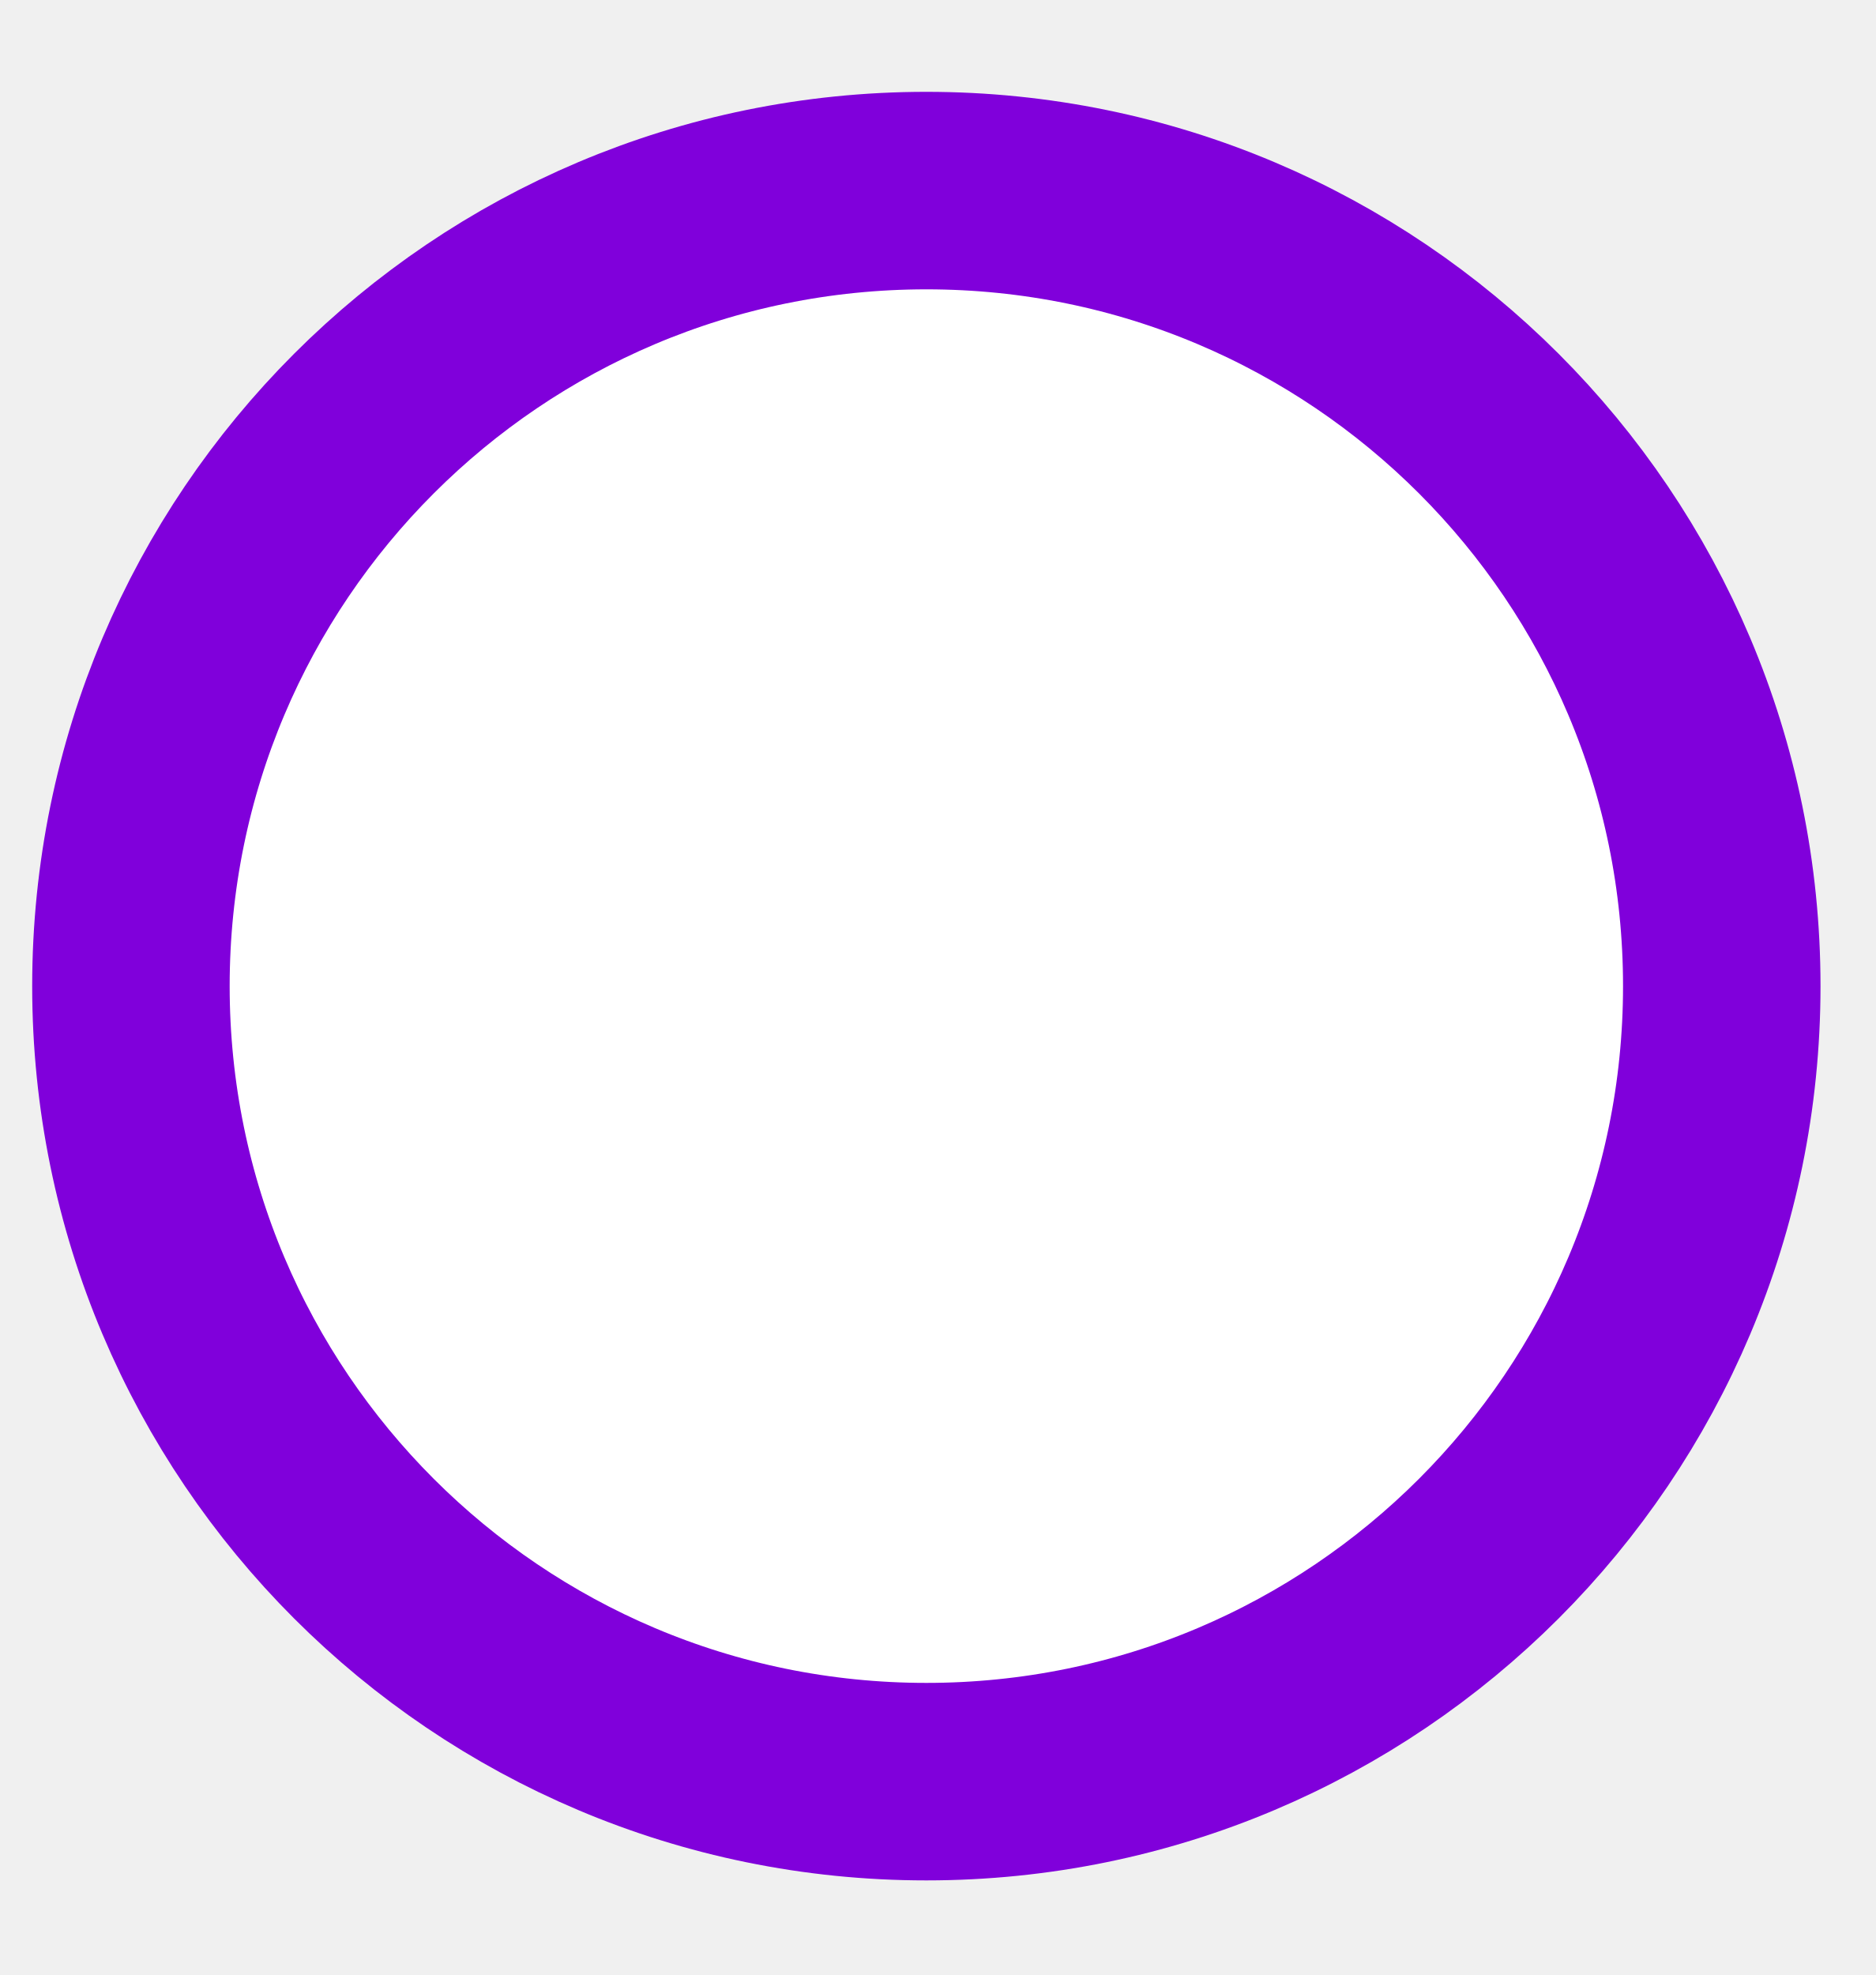
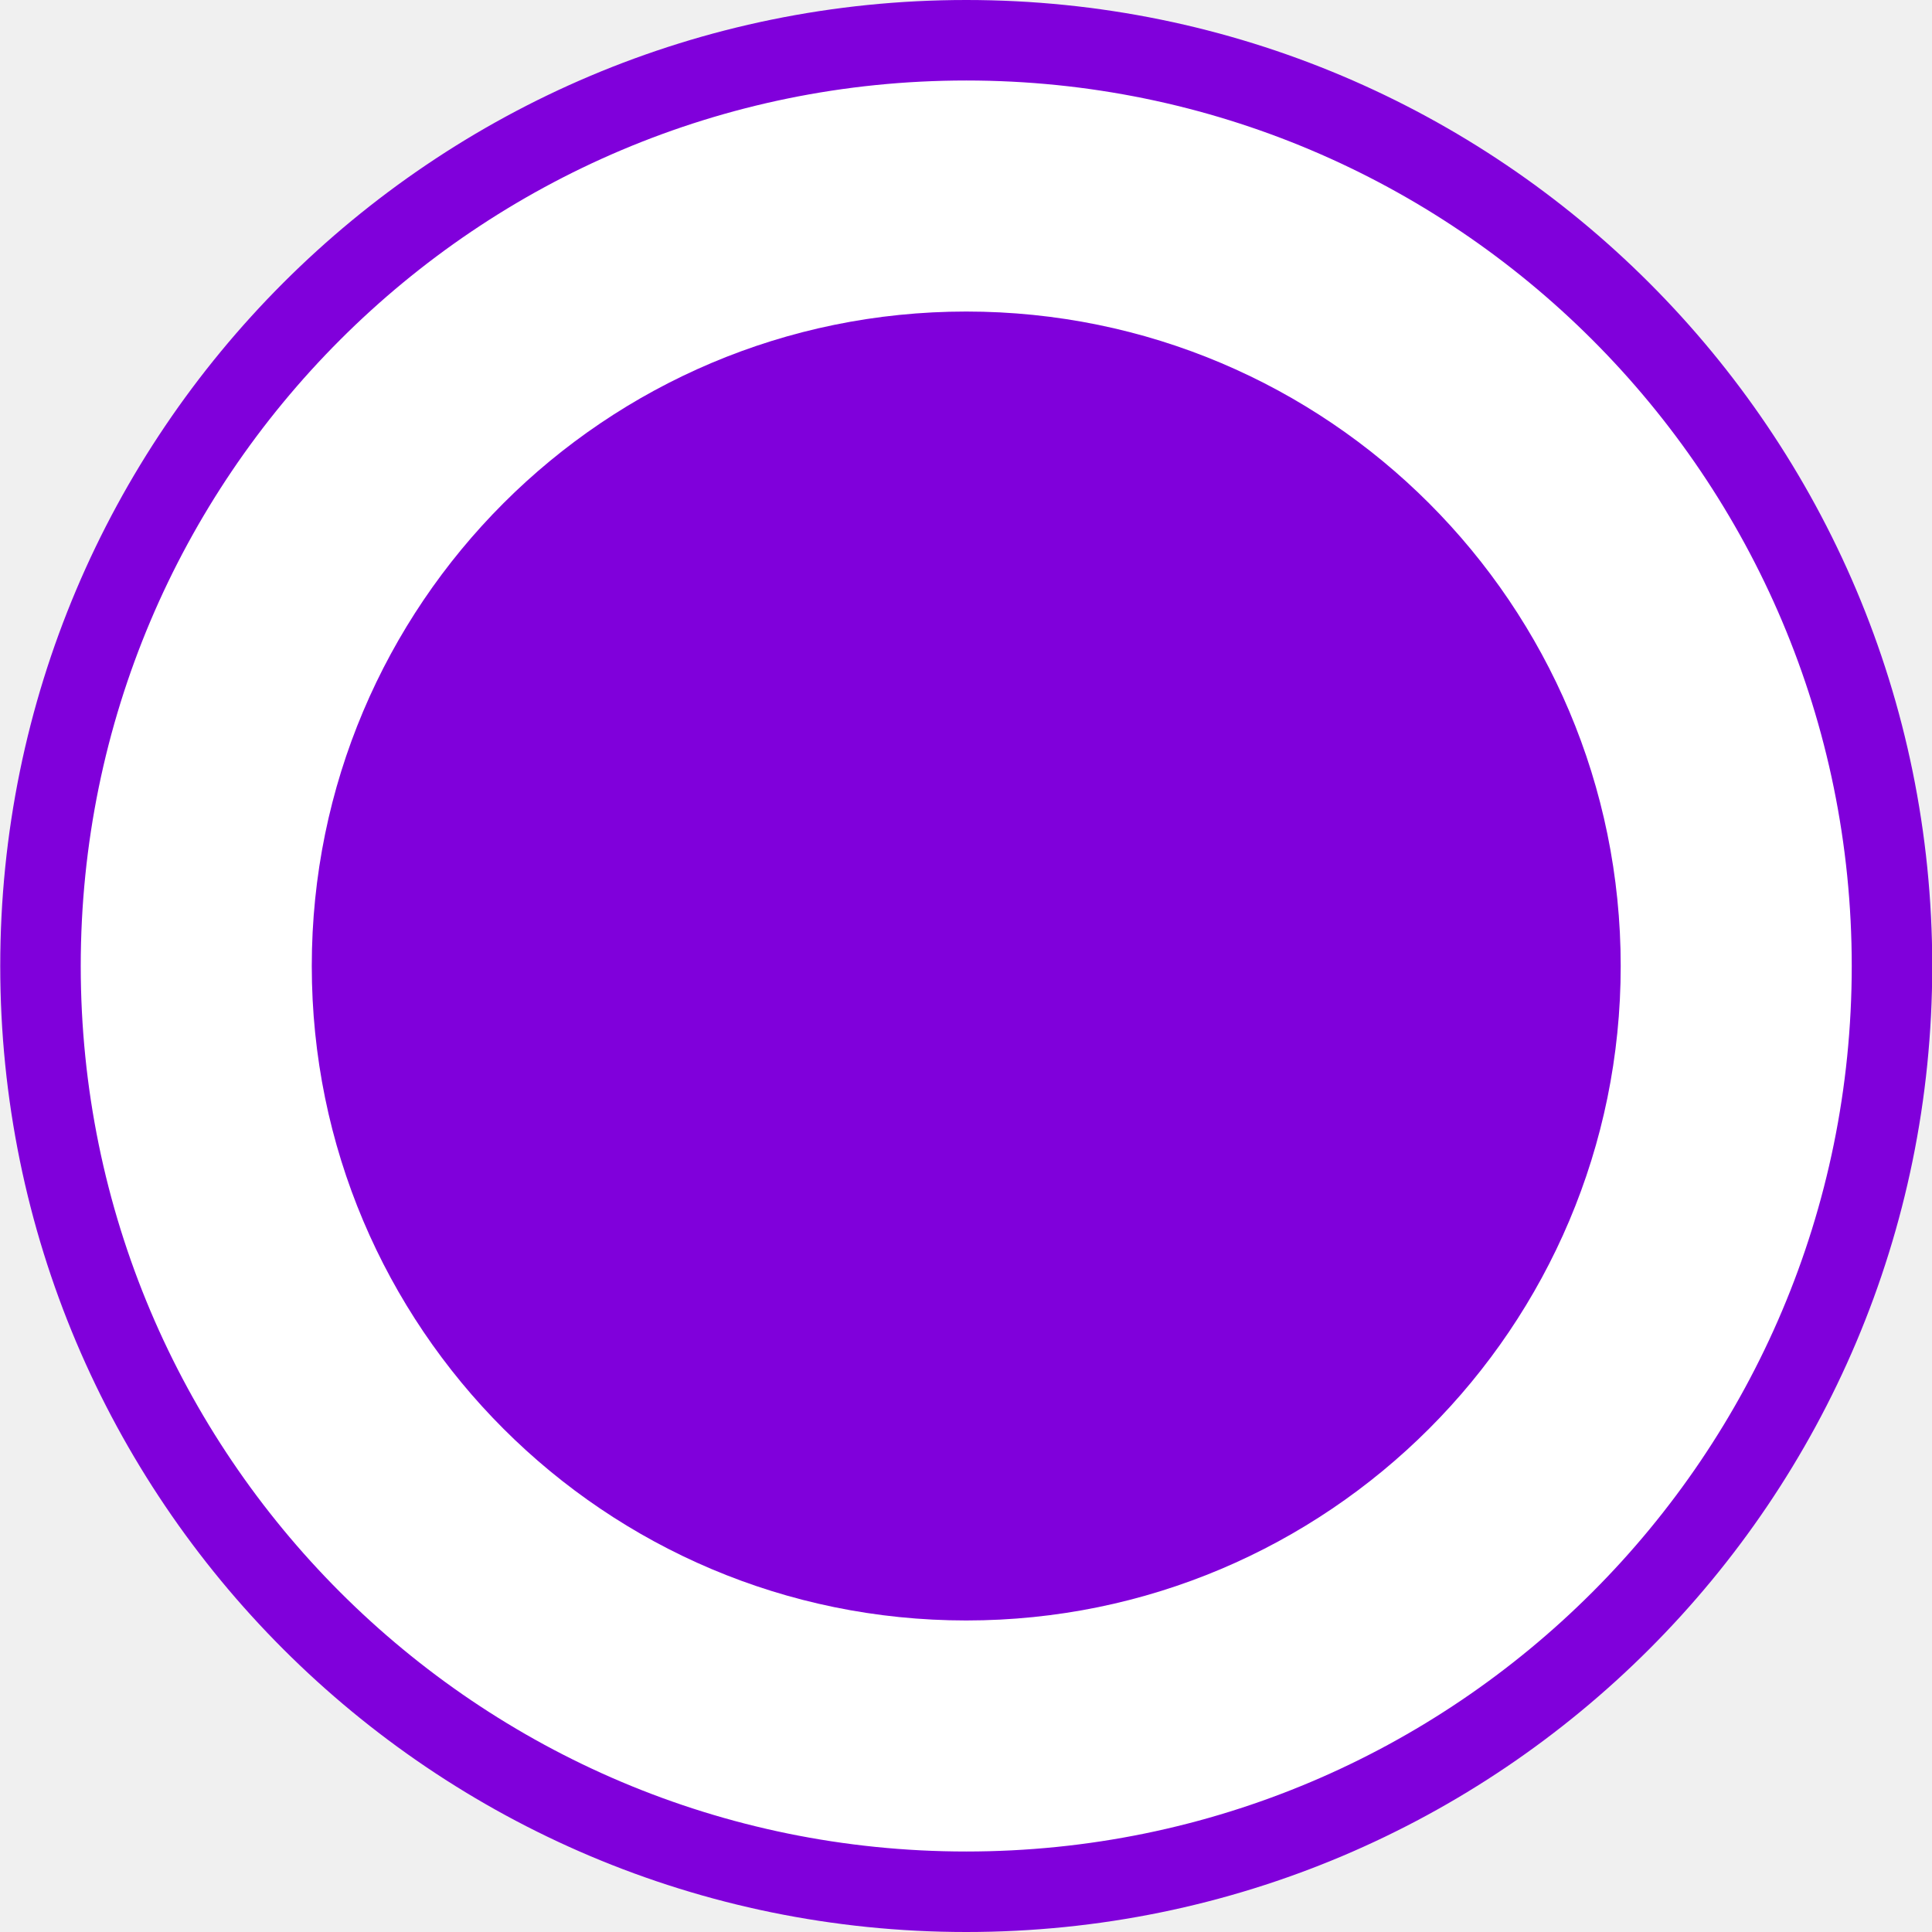
- <svg xmlns="http://www.w3.org/2000/svg" width="100%" height="100%" viewBox="0 0 19 20" version="1.1" xml:space="preserve" style="fill-rule:evenodd;clip-rule:evenodd;stroke-linecap:round;stroke-linejoin:round;stroke-miterlimit:1.5;">
-   <circle id="PurpleButton" cx="9.382" cy="9.986" r="8.056" style="fill:#fff;stroke:#8000db;stroke-width:2px;" />
+ <svg xmlns="http://www.w3.org/2000/svg" width="100%" height="100%" viewBox="0 0 24 24" version="1.1" xml:space="preserve" style="fill-rule:evenodd;clip-rule:evenodd;stroke-linecap:round;stroke-linejoin:round;stroke-miterlimit:1.5;">
+   <g id="PurpleButton">
+     <circle id="PurpleButton1" cx="12.003" cy="12" r="11.5" style="fill:#fff;stroke:#8000db;stroke-width:1px;" />
+     <circle id="PurpleButton2" cx="12.003" cy="12" r="8.13" style="fill:#8000db;" />
+   </g>
</svg>
